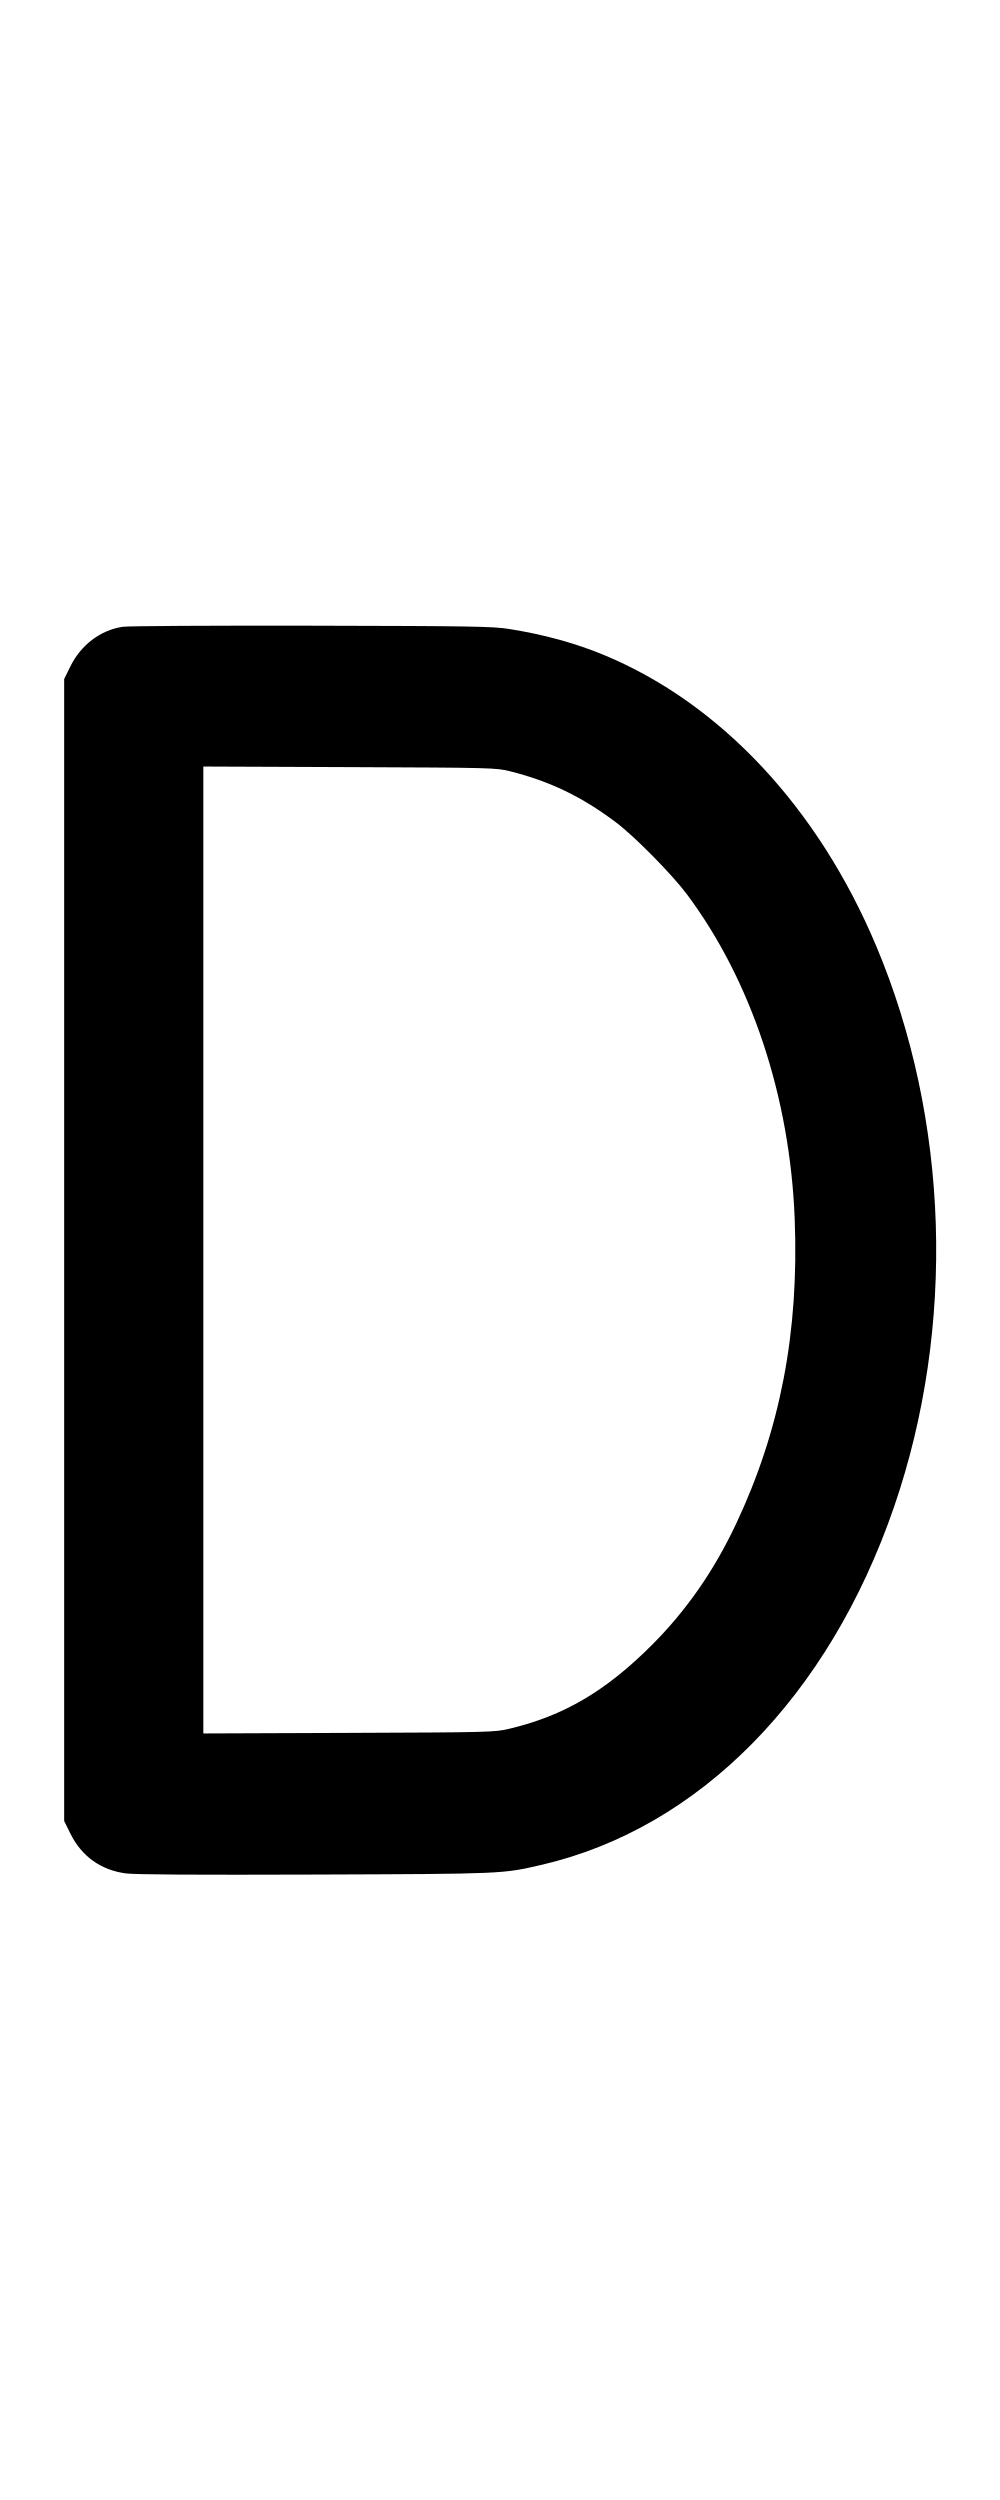
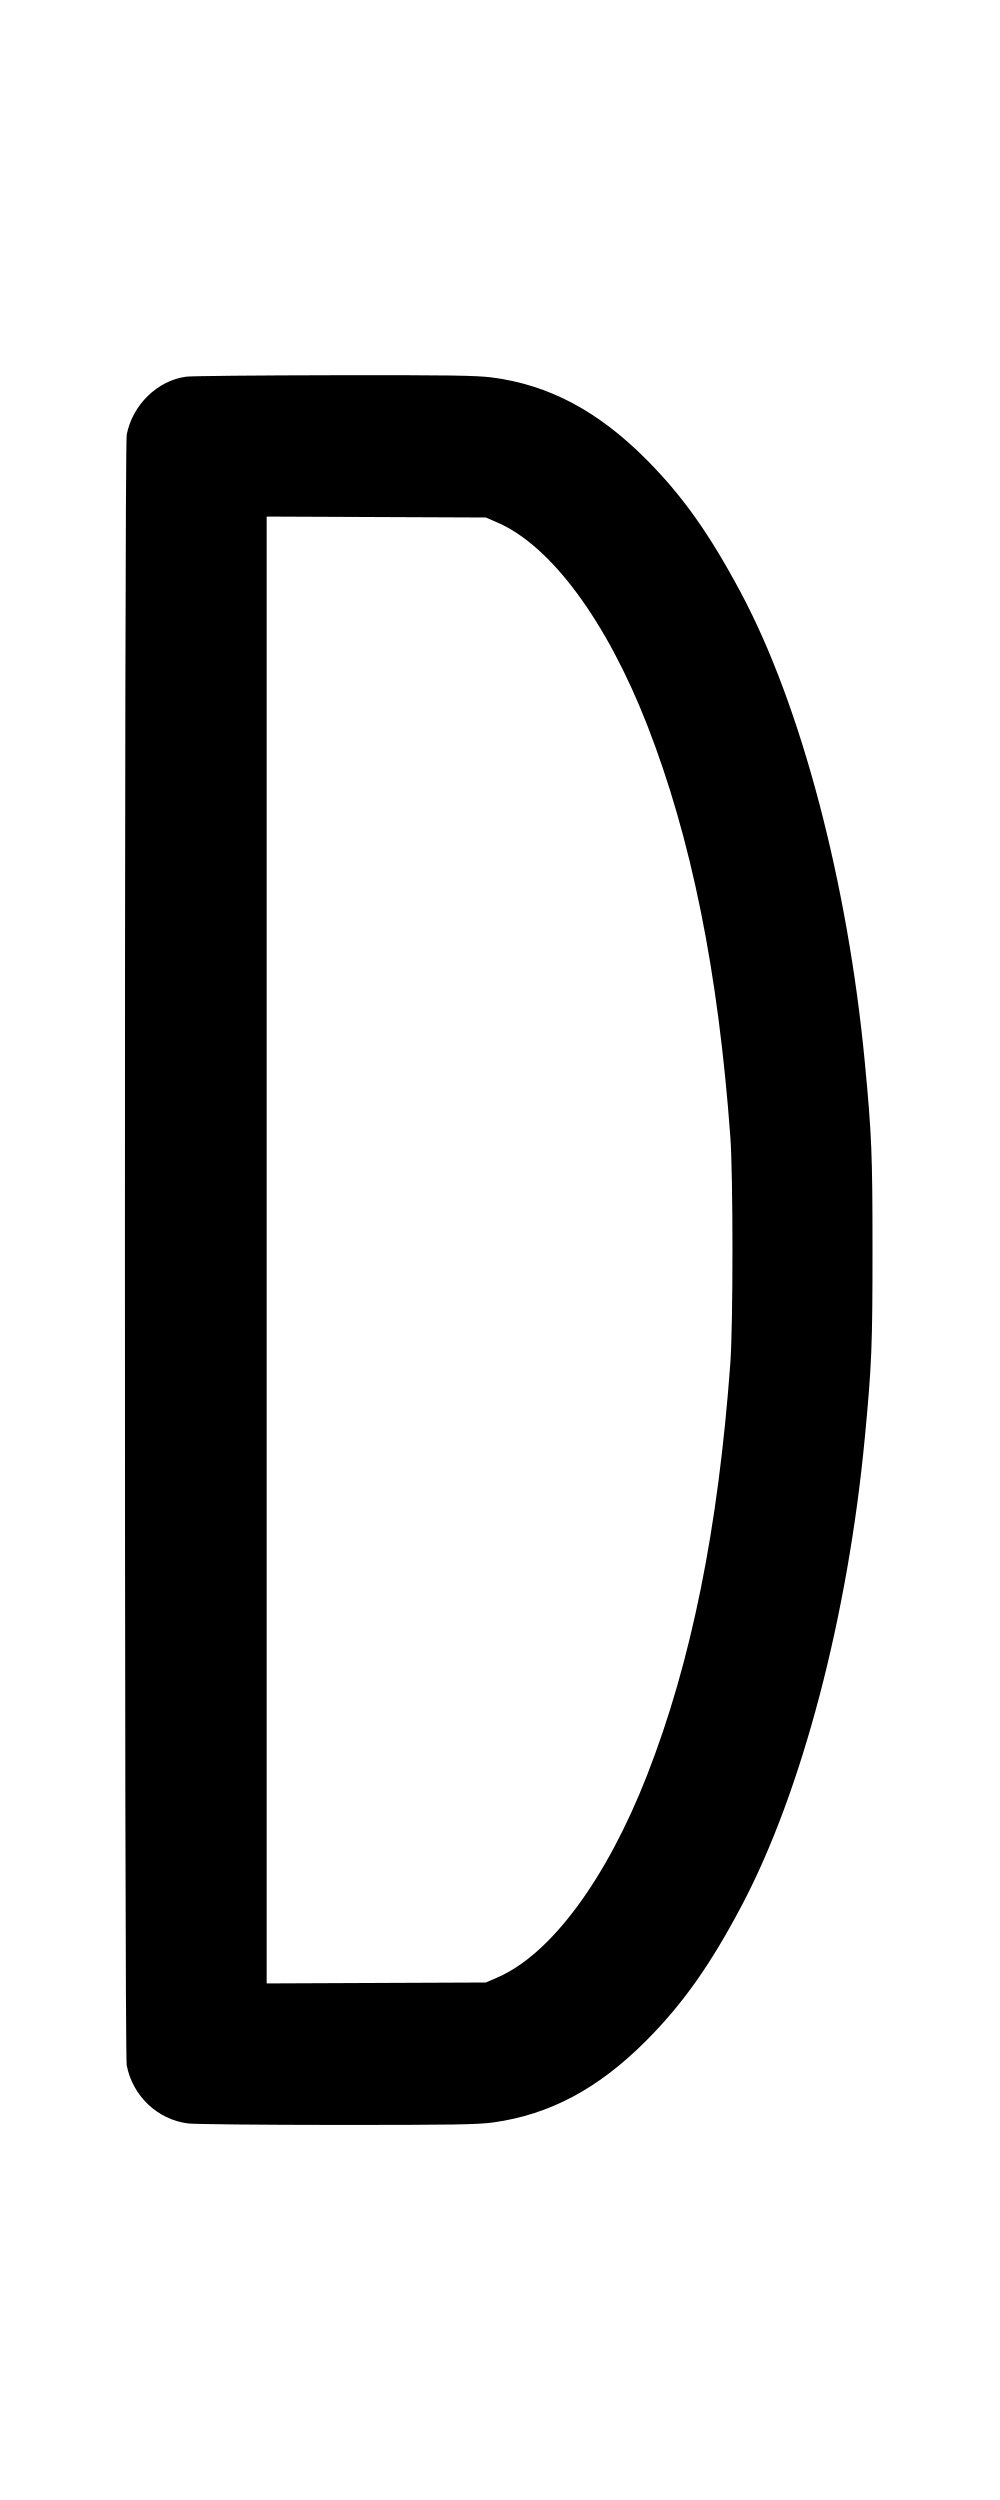
<svg xmlns="http://www.w3.org/2000/svg" width="400" height="1000" viewBox="0 0 400 1000" version="1.1" id="svg5">
-   <path d="M49.092 250.716 C 40.190 252.056,32.423 257.926,28.173 266.527 L 25.667 271.598 25.667 500.000 L 25.667 728.402 28.173 733.473 C 32.642 742.516,40.335 748.033,50.333 749.366 C 53.931 749.845,78.555 749.995,126.000 749.824 C 201.714 749.553,200.870 749.589,216.667 745.925 C 279.715 731.302,331.559 678.622,357.653 602.667 C 382.382 530.682,379.740 447.955,350.489 378.404 C 327.238 323.120,288.268 281.429,241.745 262.067 C 230.265 257.288,217.620 253.812,203.667 251.596 C 197.069 250.549,189.144 250.417,124.667 250.280 C 85.250 250.196,51.241 250.392,49.092 250.716 M204.036 308.515 C 219.935 312.503,232.694 318.652,246.333 328.899 C 253.755 334.476,268.766 349.688,274.746 357.693 C 300.521 392.199,315.973 438.702,317.876 487.500 C 319.647 532.907,312.119 572.049,294.384 609.648 C 285.547 628.383,274.522 644.228,260.710 658.047 C 242.269 676.495,225.450 686.363,203.667 691.516 C 197.828 692.897,196.107 692.941,139.500 693.158 L 81.333 693.382 81.333 499.997 L 81.333 306.612 139.833 306.848 C 197.032 307.079,198.460 307.116,204.036 308.515 " stroke="none" fill-rule="evenodd" fill="black" />
+   <path d="M74.569 150.659 C 63.027 152.143,52.950 161.958,50.680 173.927 C 49.734 178.919,49.734 821.081,50.680 826.073 C 53.009 838.349,62.941 847.800,75.172 849.377 C 77.644 849.696,104.481 849.966,134.810 849.978 C 180.999 849.996,191.153 849.833,197.340 848.970 C 219.936 845.818,239.342 835.456,258.364 816.385 C 273.019 801.692,284.058 786.108,296.586 762.423 C 320.691 716.851,339.136 646.774,345.949 574.877 C 348.687 545.990,349.000 538.307,349.000 500.000 C 349.000 461.693,348.687 454.010,345.949 425.123 C 339.137 353.241,320.465 282.356,296.482 237.333 C 283.812 213.548,272.944 198.233,258.364 183.615 C 239.196 164.397,219.540 153.969,196.889 150.999 C 190.589 150.174,179.631 150.015,133.799 150.087 C 103.293 150.135,76.640 150.393,74.569 150.659 M199.075 209.063 C 220.429 218.356,242.624 248.401,258.864 290.000 C 276.530 335.250,287.284 388.485,292.129 454.667 C 293.270 470.266,293.270 529.734,292.129 545.333 C 287.284 611.515,276.530 664.750,258.864 710.000 C 242.624 751.599,220.429 781.644,199.075 790.937 L 194.333 793.000 150.500 793.185 L 106.667 793.370 106.667 500.000 L 106.667 206.630 150.500 206.815 L 194.333 207.000 199.075 209.063 " stroke="none" fill-rule="evenodd" fill="black" />
</svg>
